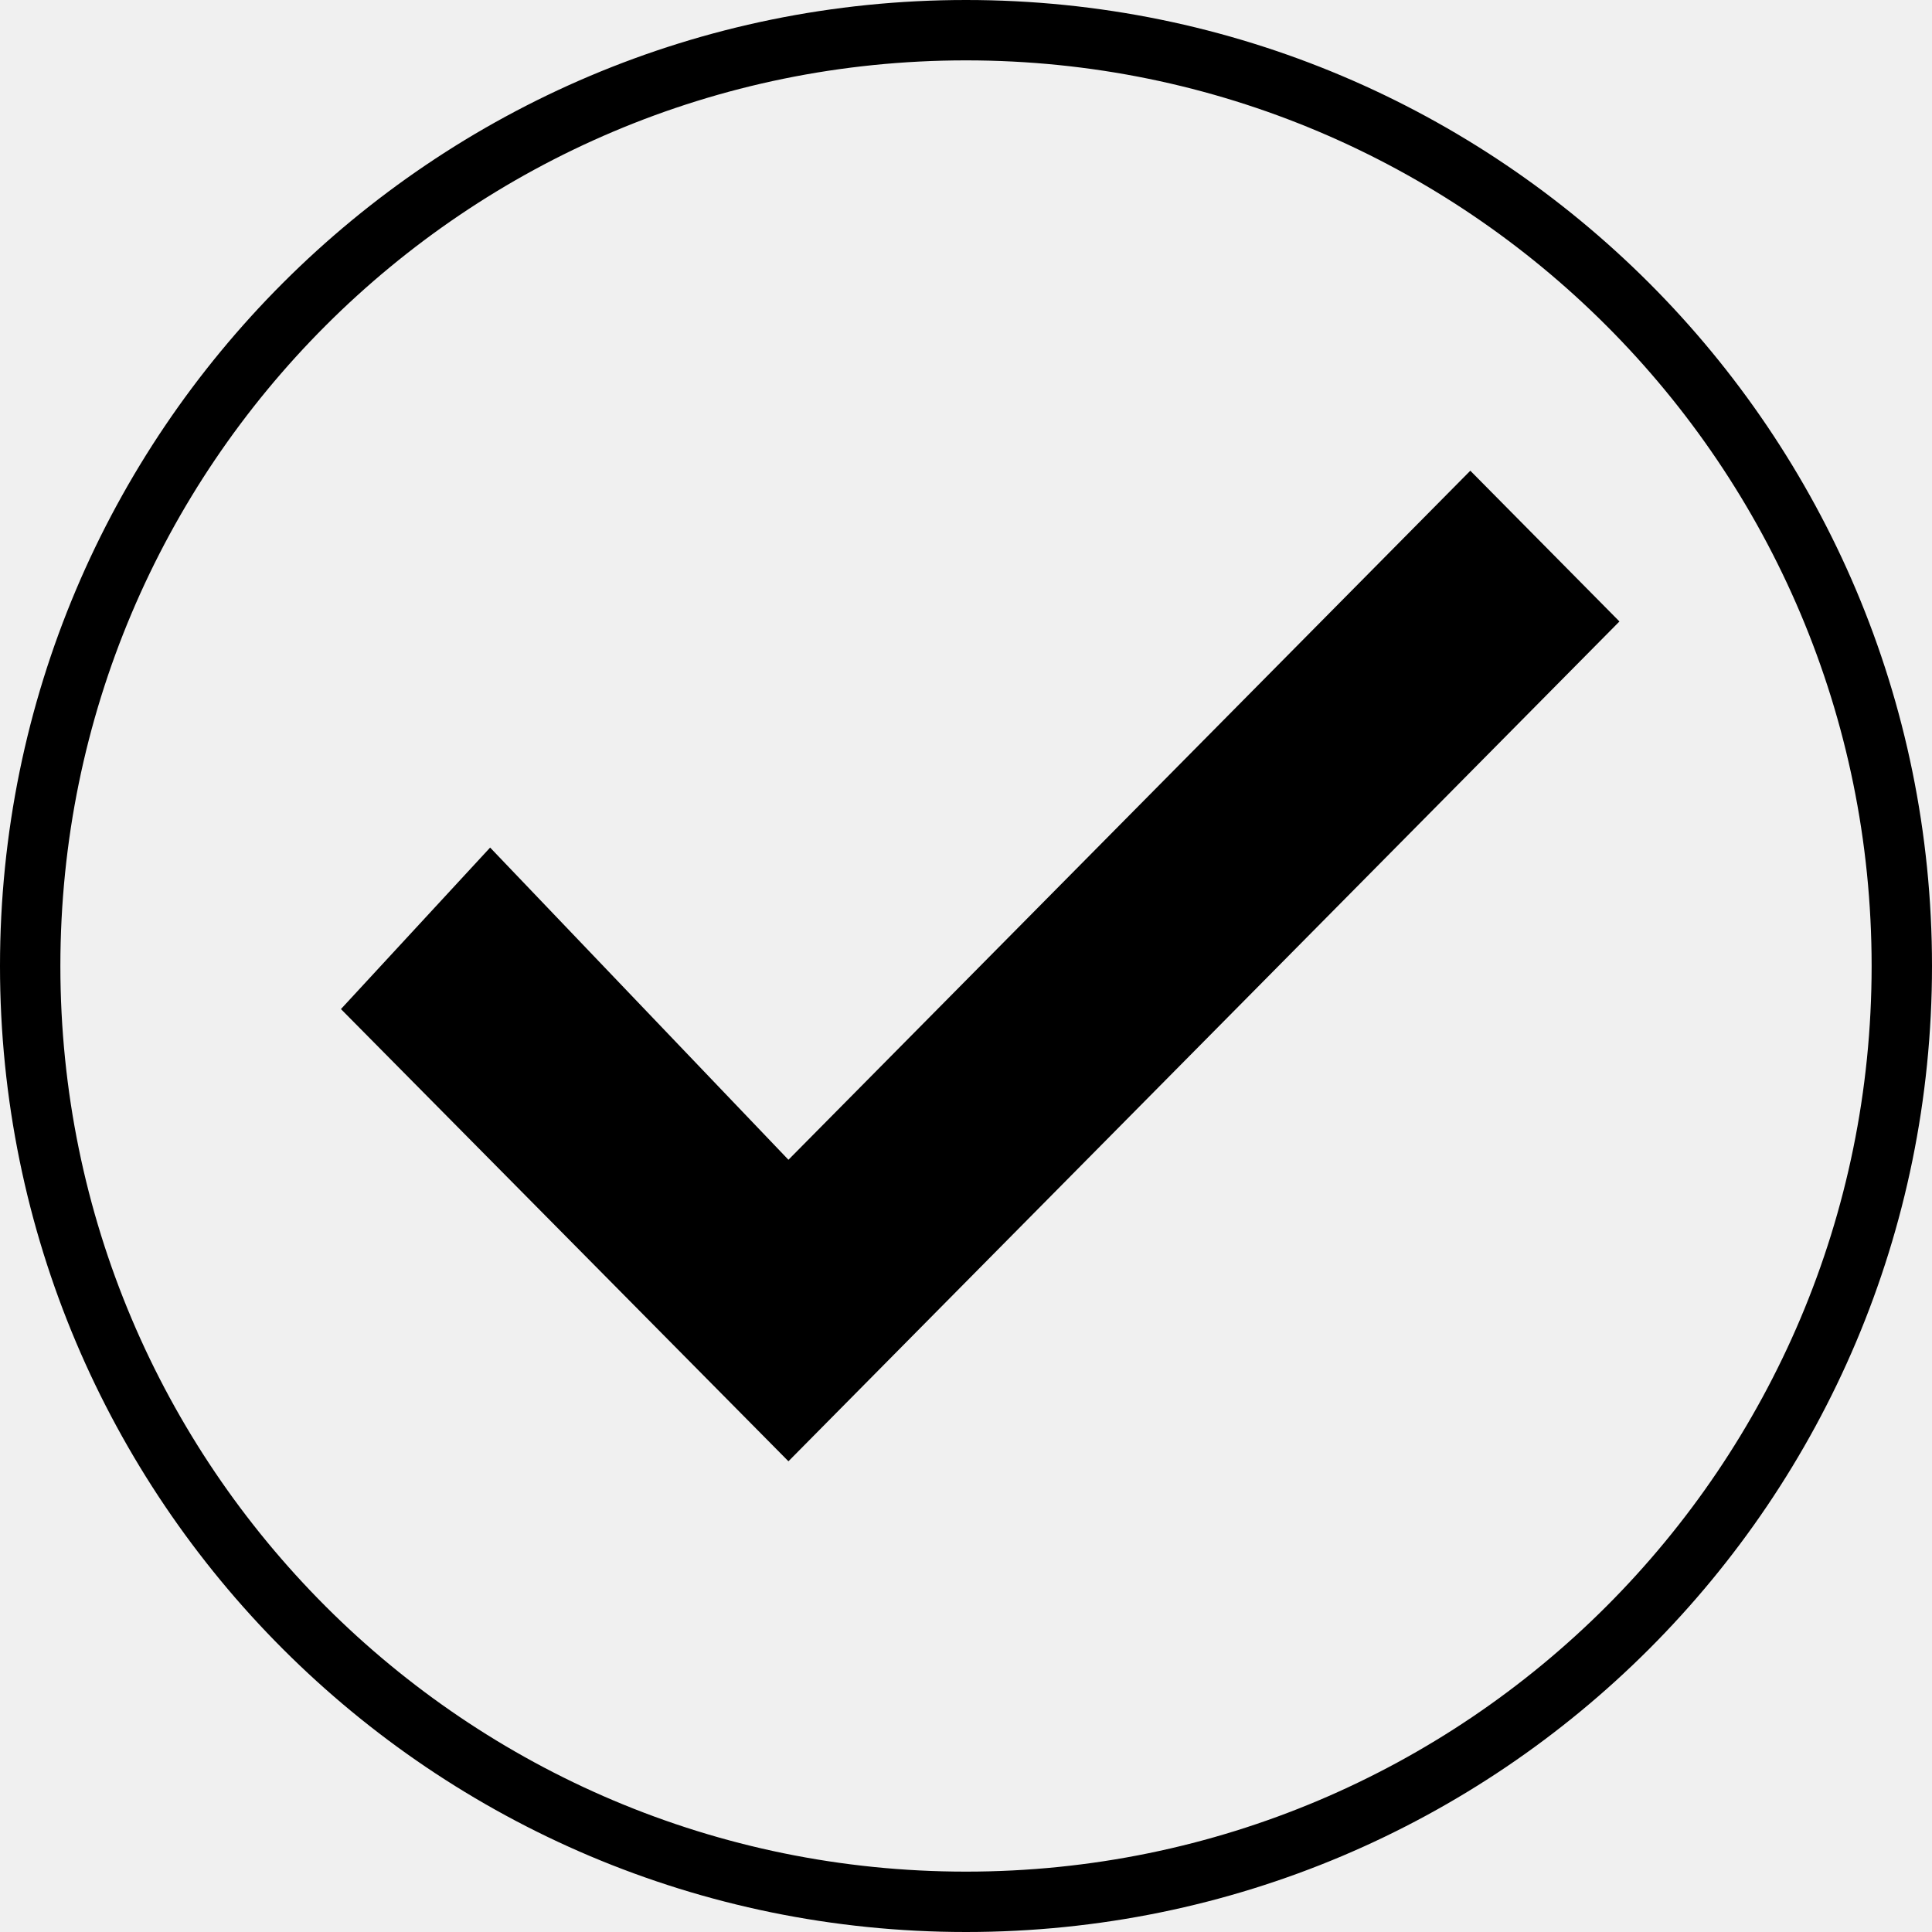
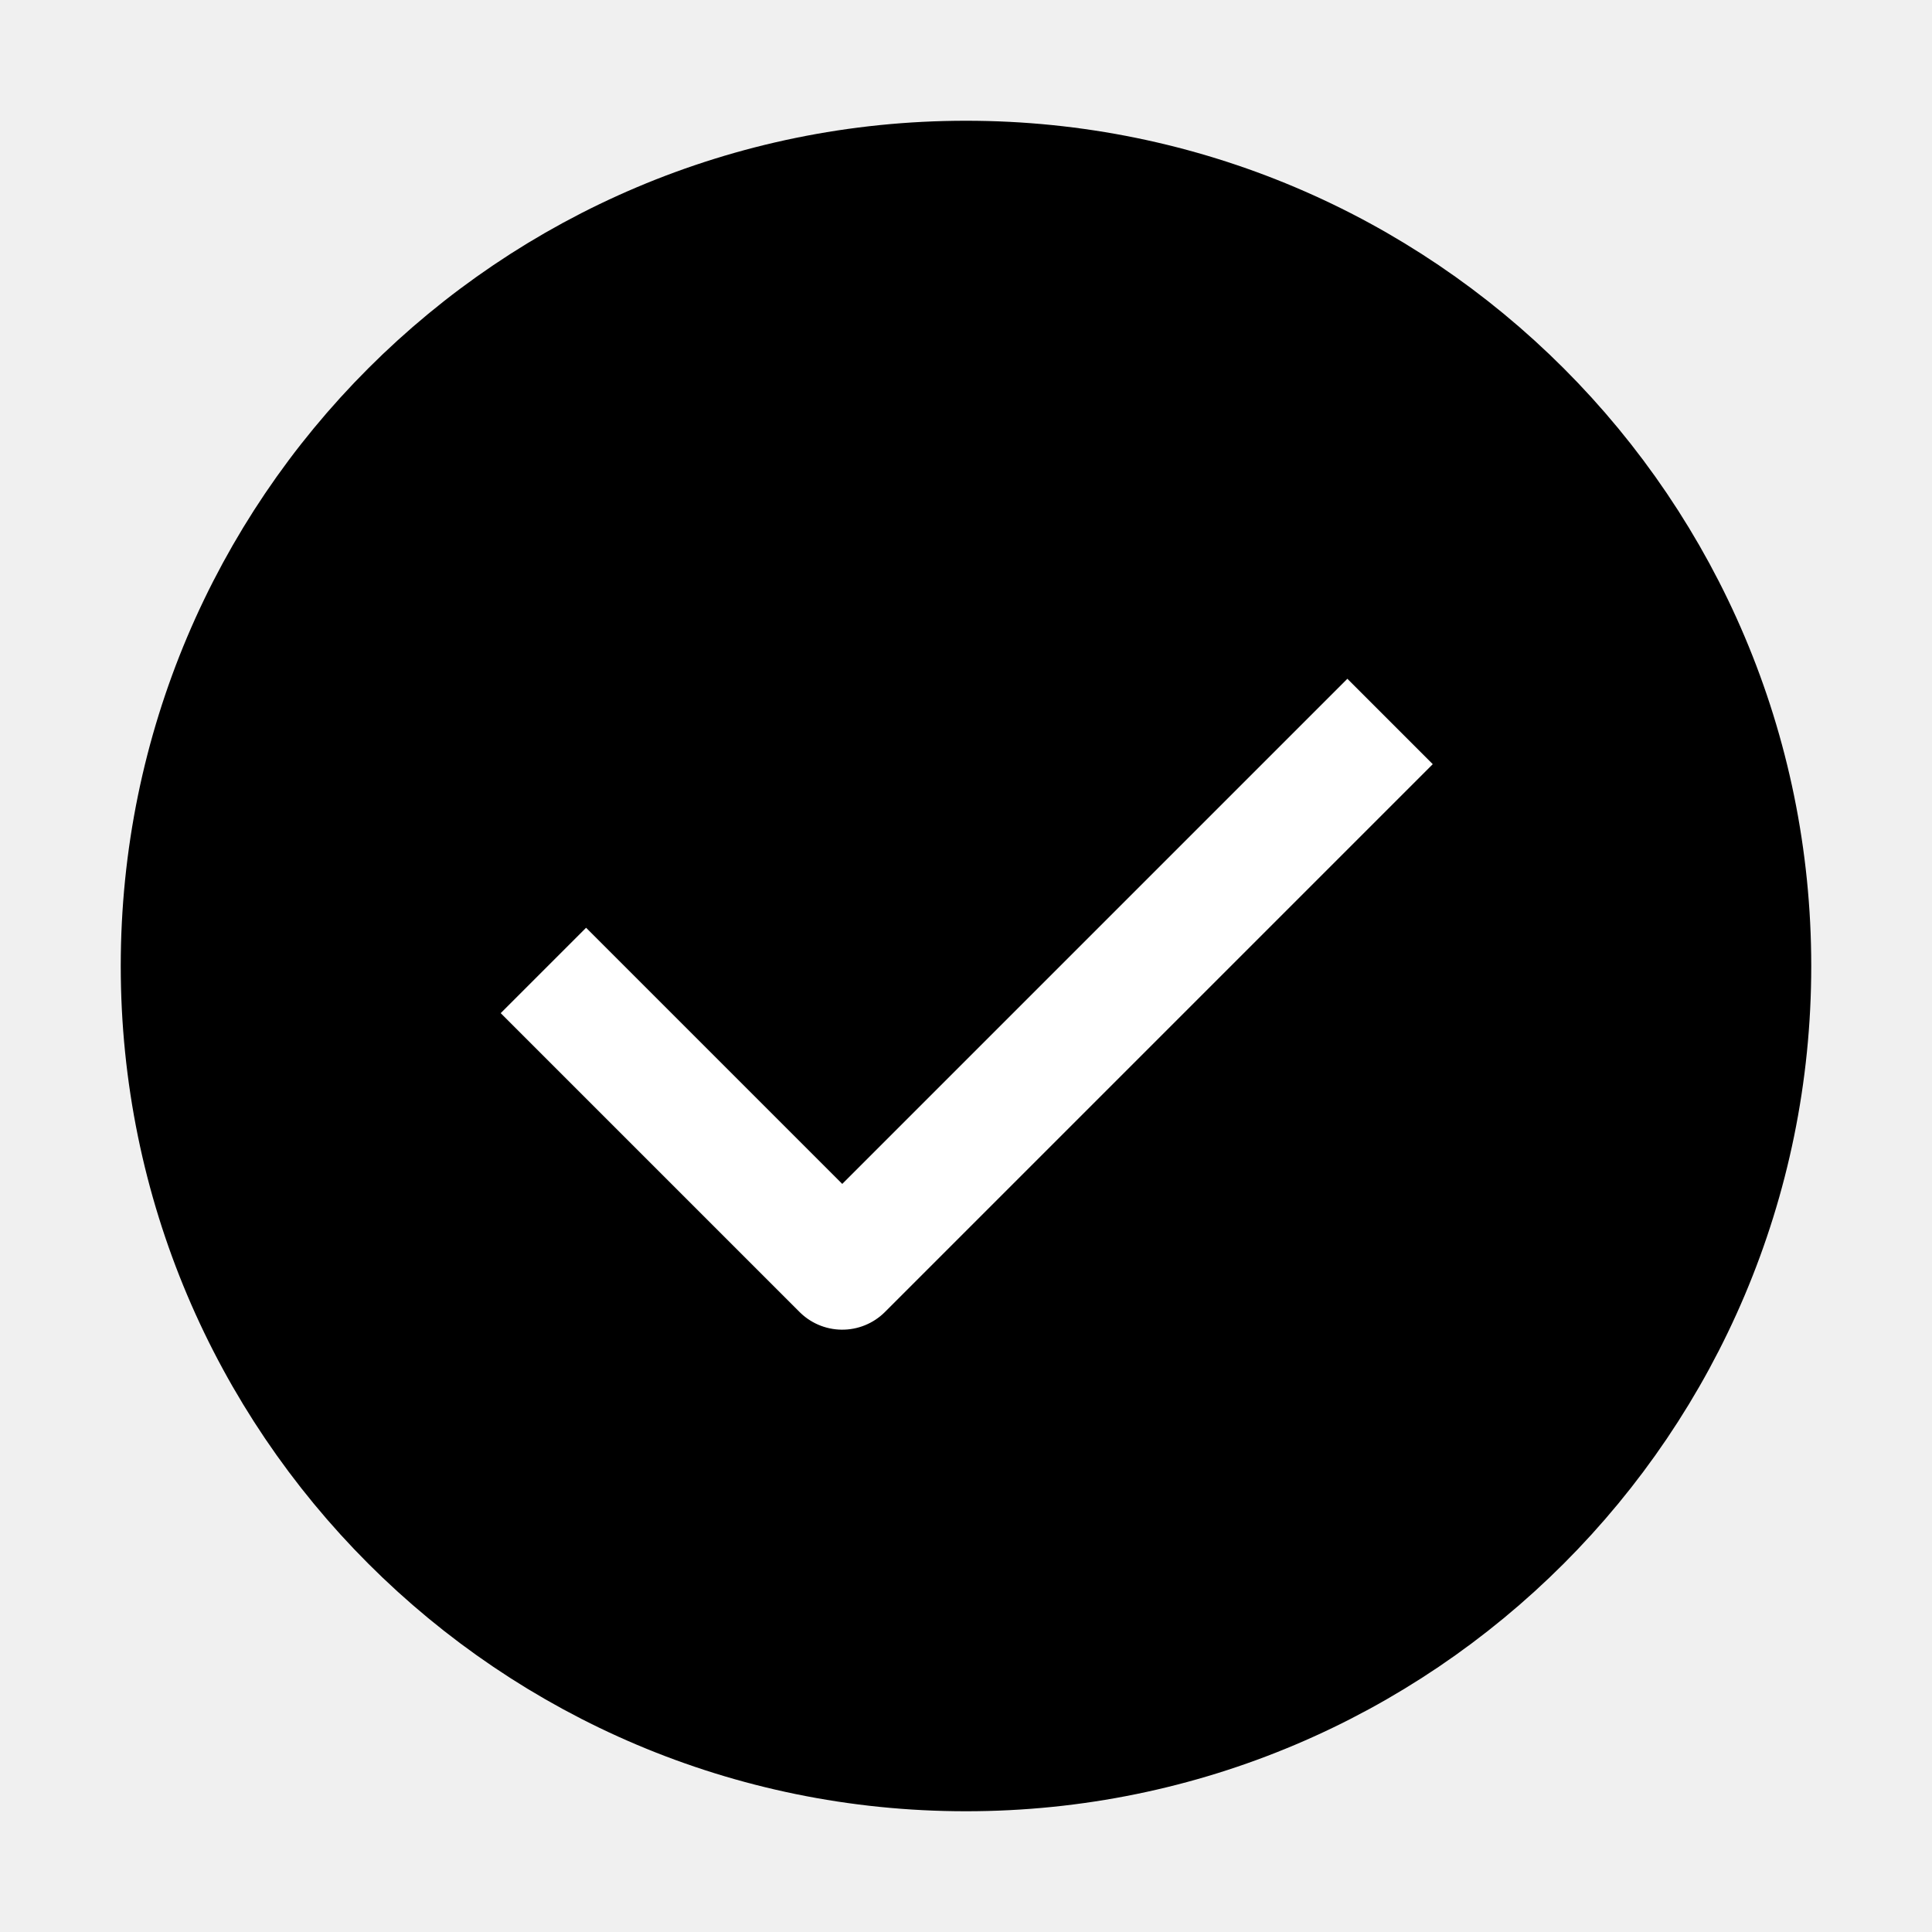
- <svg xmlns="http://www.w3.org/2000/svg" viewBox="0 0 32 32" version="1.1">
-   <g id="Group-5">
-     <circle stroke="currentColor" fill="none" cx="16" cy="16" r="15.5">
- 		</circle>
-     <g transform="translate(5.647059, 7.529412)" fill="currentColor" fill-rule="nonzero">
-       <polygon id="Shape" points="21.176 2.764 18.706 0.267 7.412 11.68 2.471 6.509 0 9.184 4.941 14.177 4.941 14.177 7.412 16.674 9.882 14.177 9.882 14.177">
- 			</polygon>
-     </g>
+ <svg xmlns="http://www.w3.org/2000/svg" viewBox="0 0 16 16" version="1.1">
+   <g stroke="none" stroke-width="1" fill="none" fill-rule="evenodd">
+     <path d="M8,14.5 C11.59,14.5 14.5,11.59 14.5,8 C14.5,4.41 11.59,1.5 8,1.5 C4.41,1.5 1.5,4.41 1.5,8 C1.5,11.59 4.41,14.5 8,14.5 Z" id="1-FL" stroke="currentColor" stroke-width="1" fill="currentColor" stroke-linecap="butt" stroke-linejoin="round" />
+     <polyline id="2-LW" stroke="#FFFFFF" transform="translate(8.006071, 7.006071) rotate(45) translate(-8.006071, -7.006071) " points="9.756 3.798 9.756 10.214 6.256 10.214" stroke-width="1" fill="none" stroke-linecap="butt" stroke-linejoin="round" />
  </g>
</svg>
